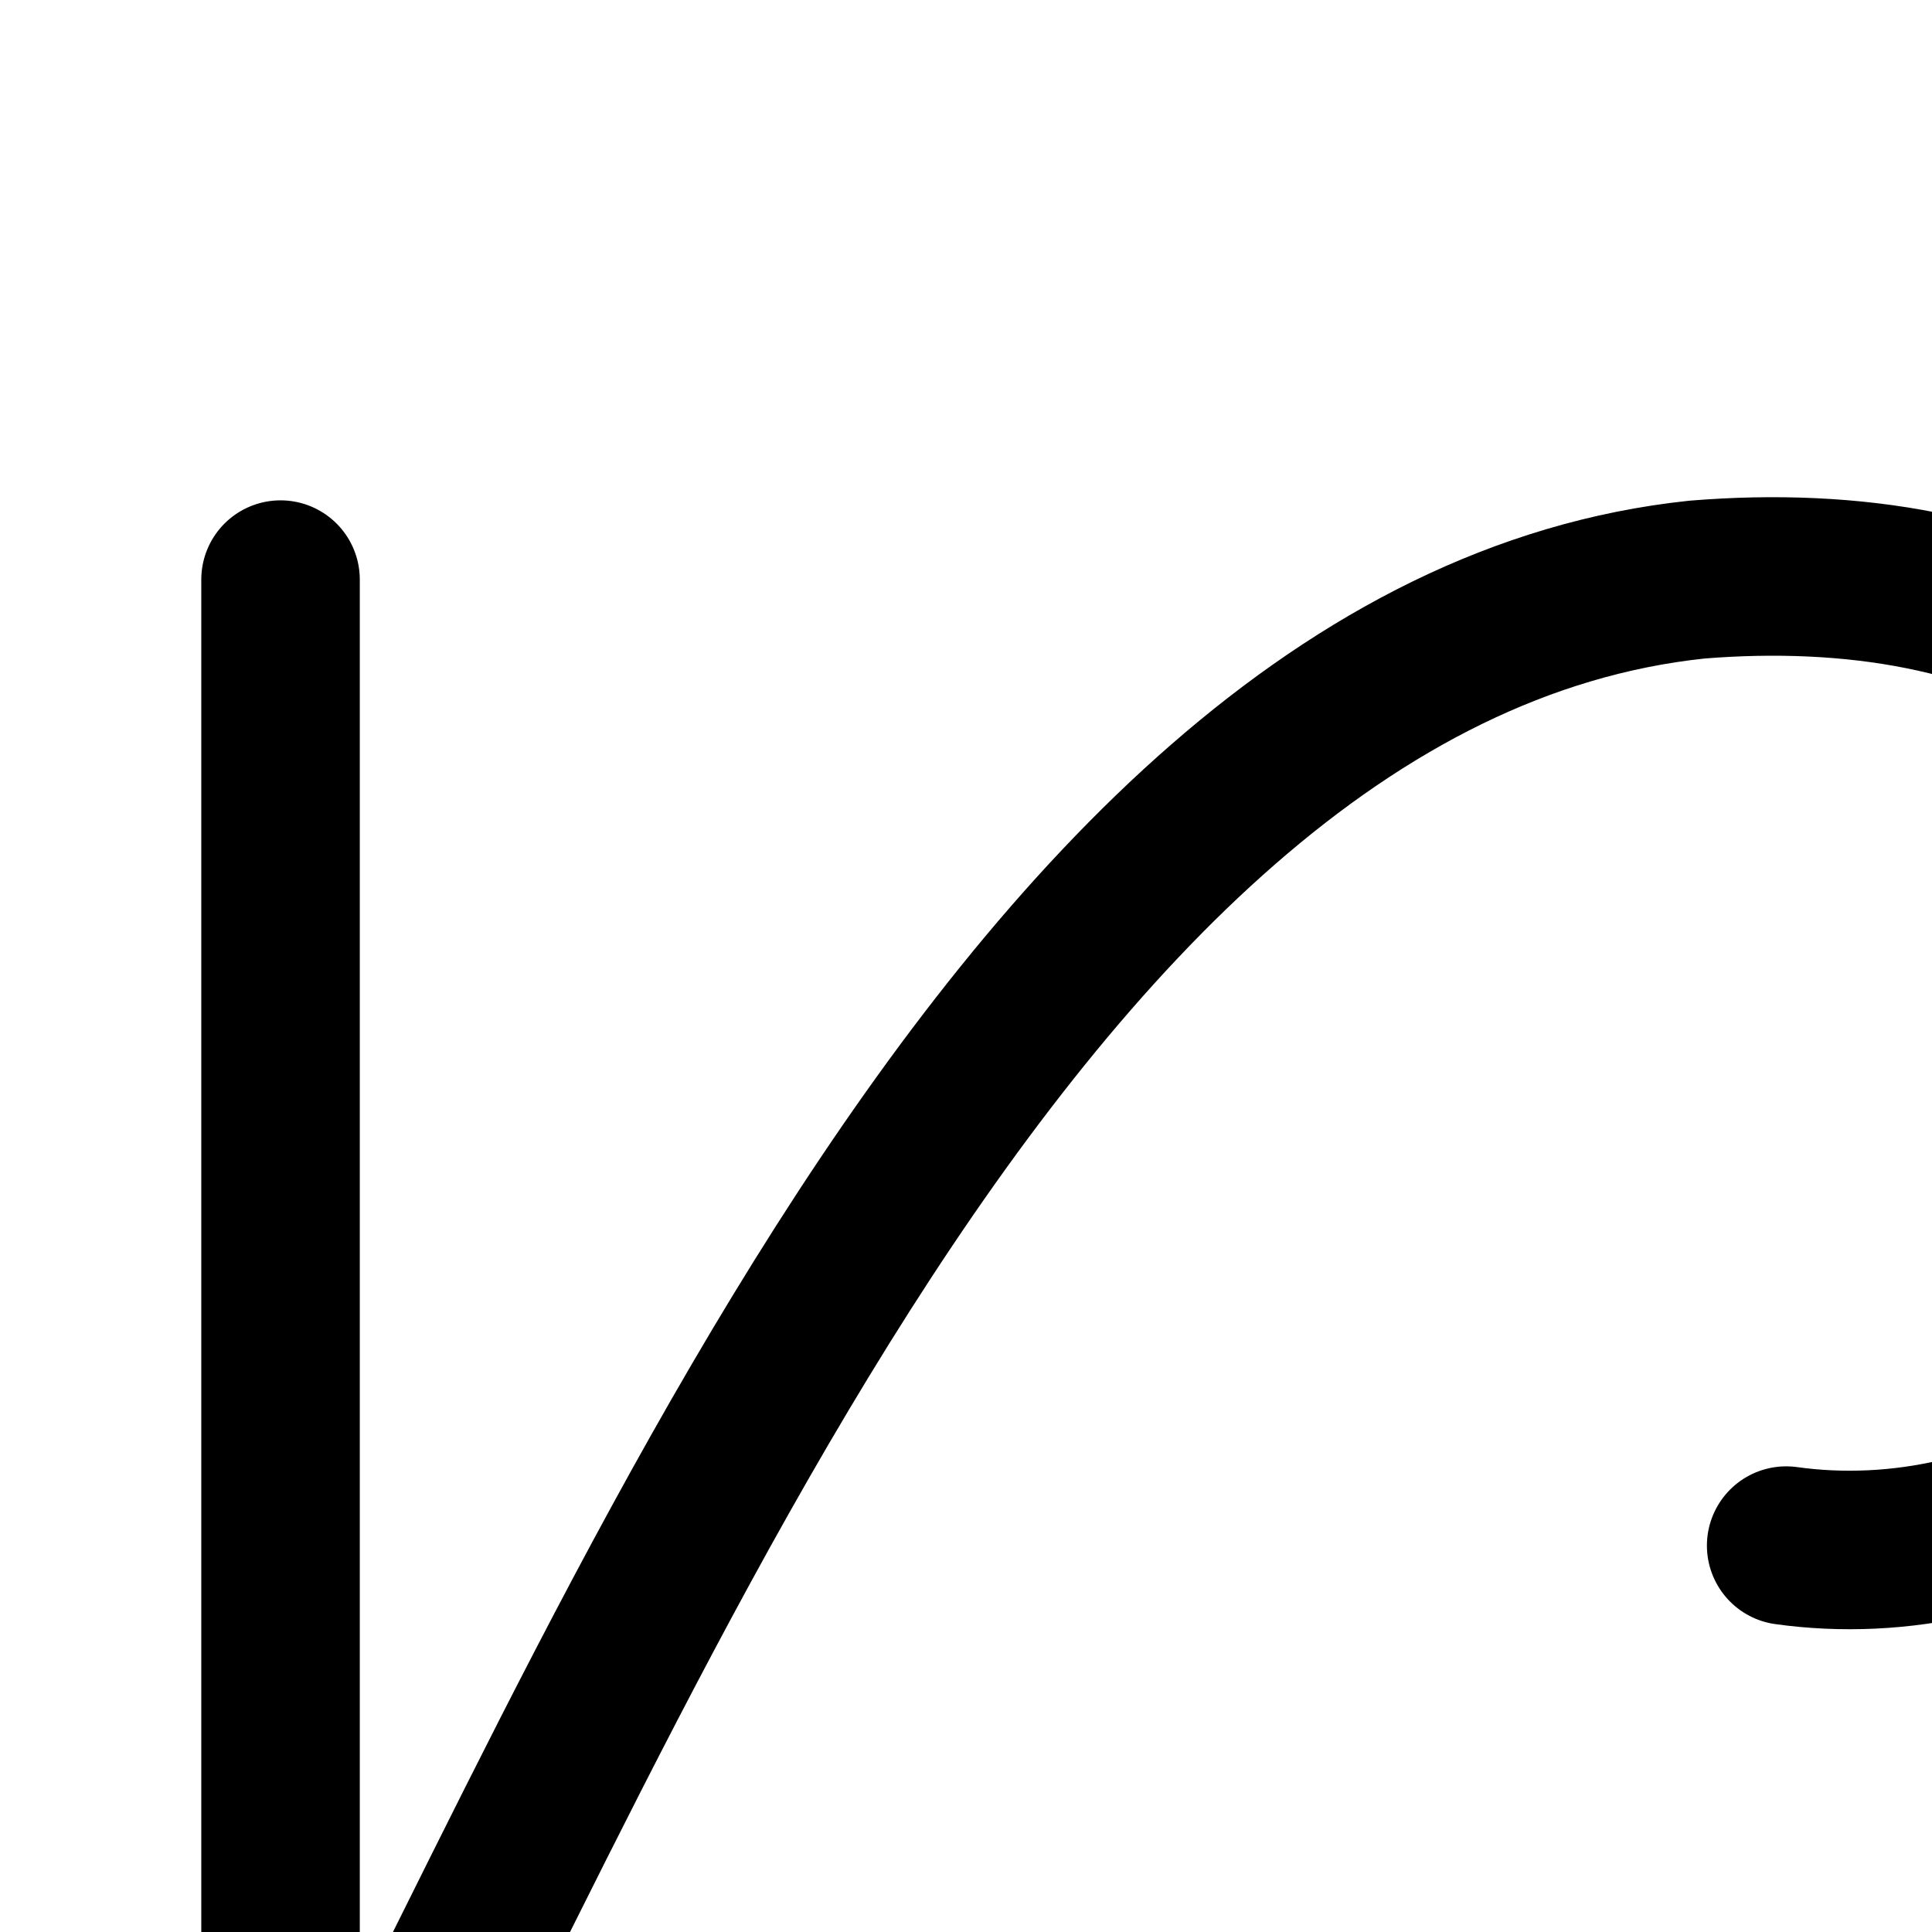
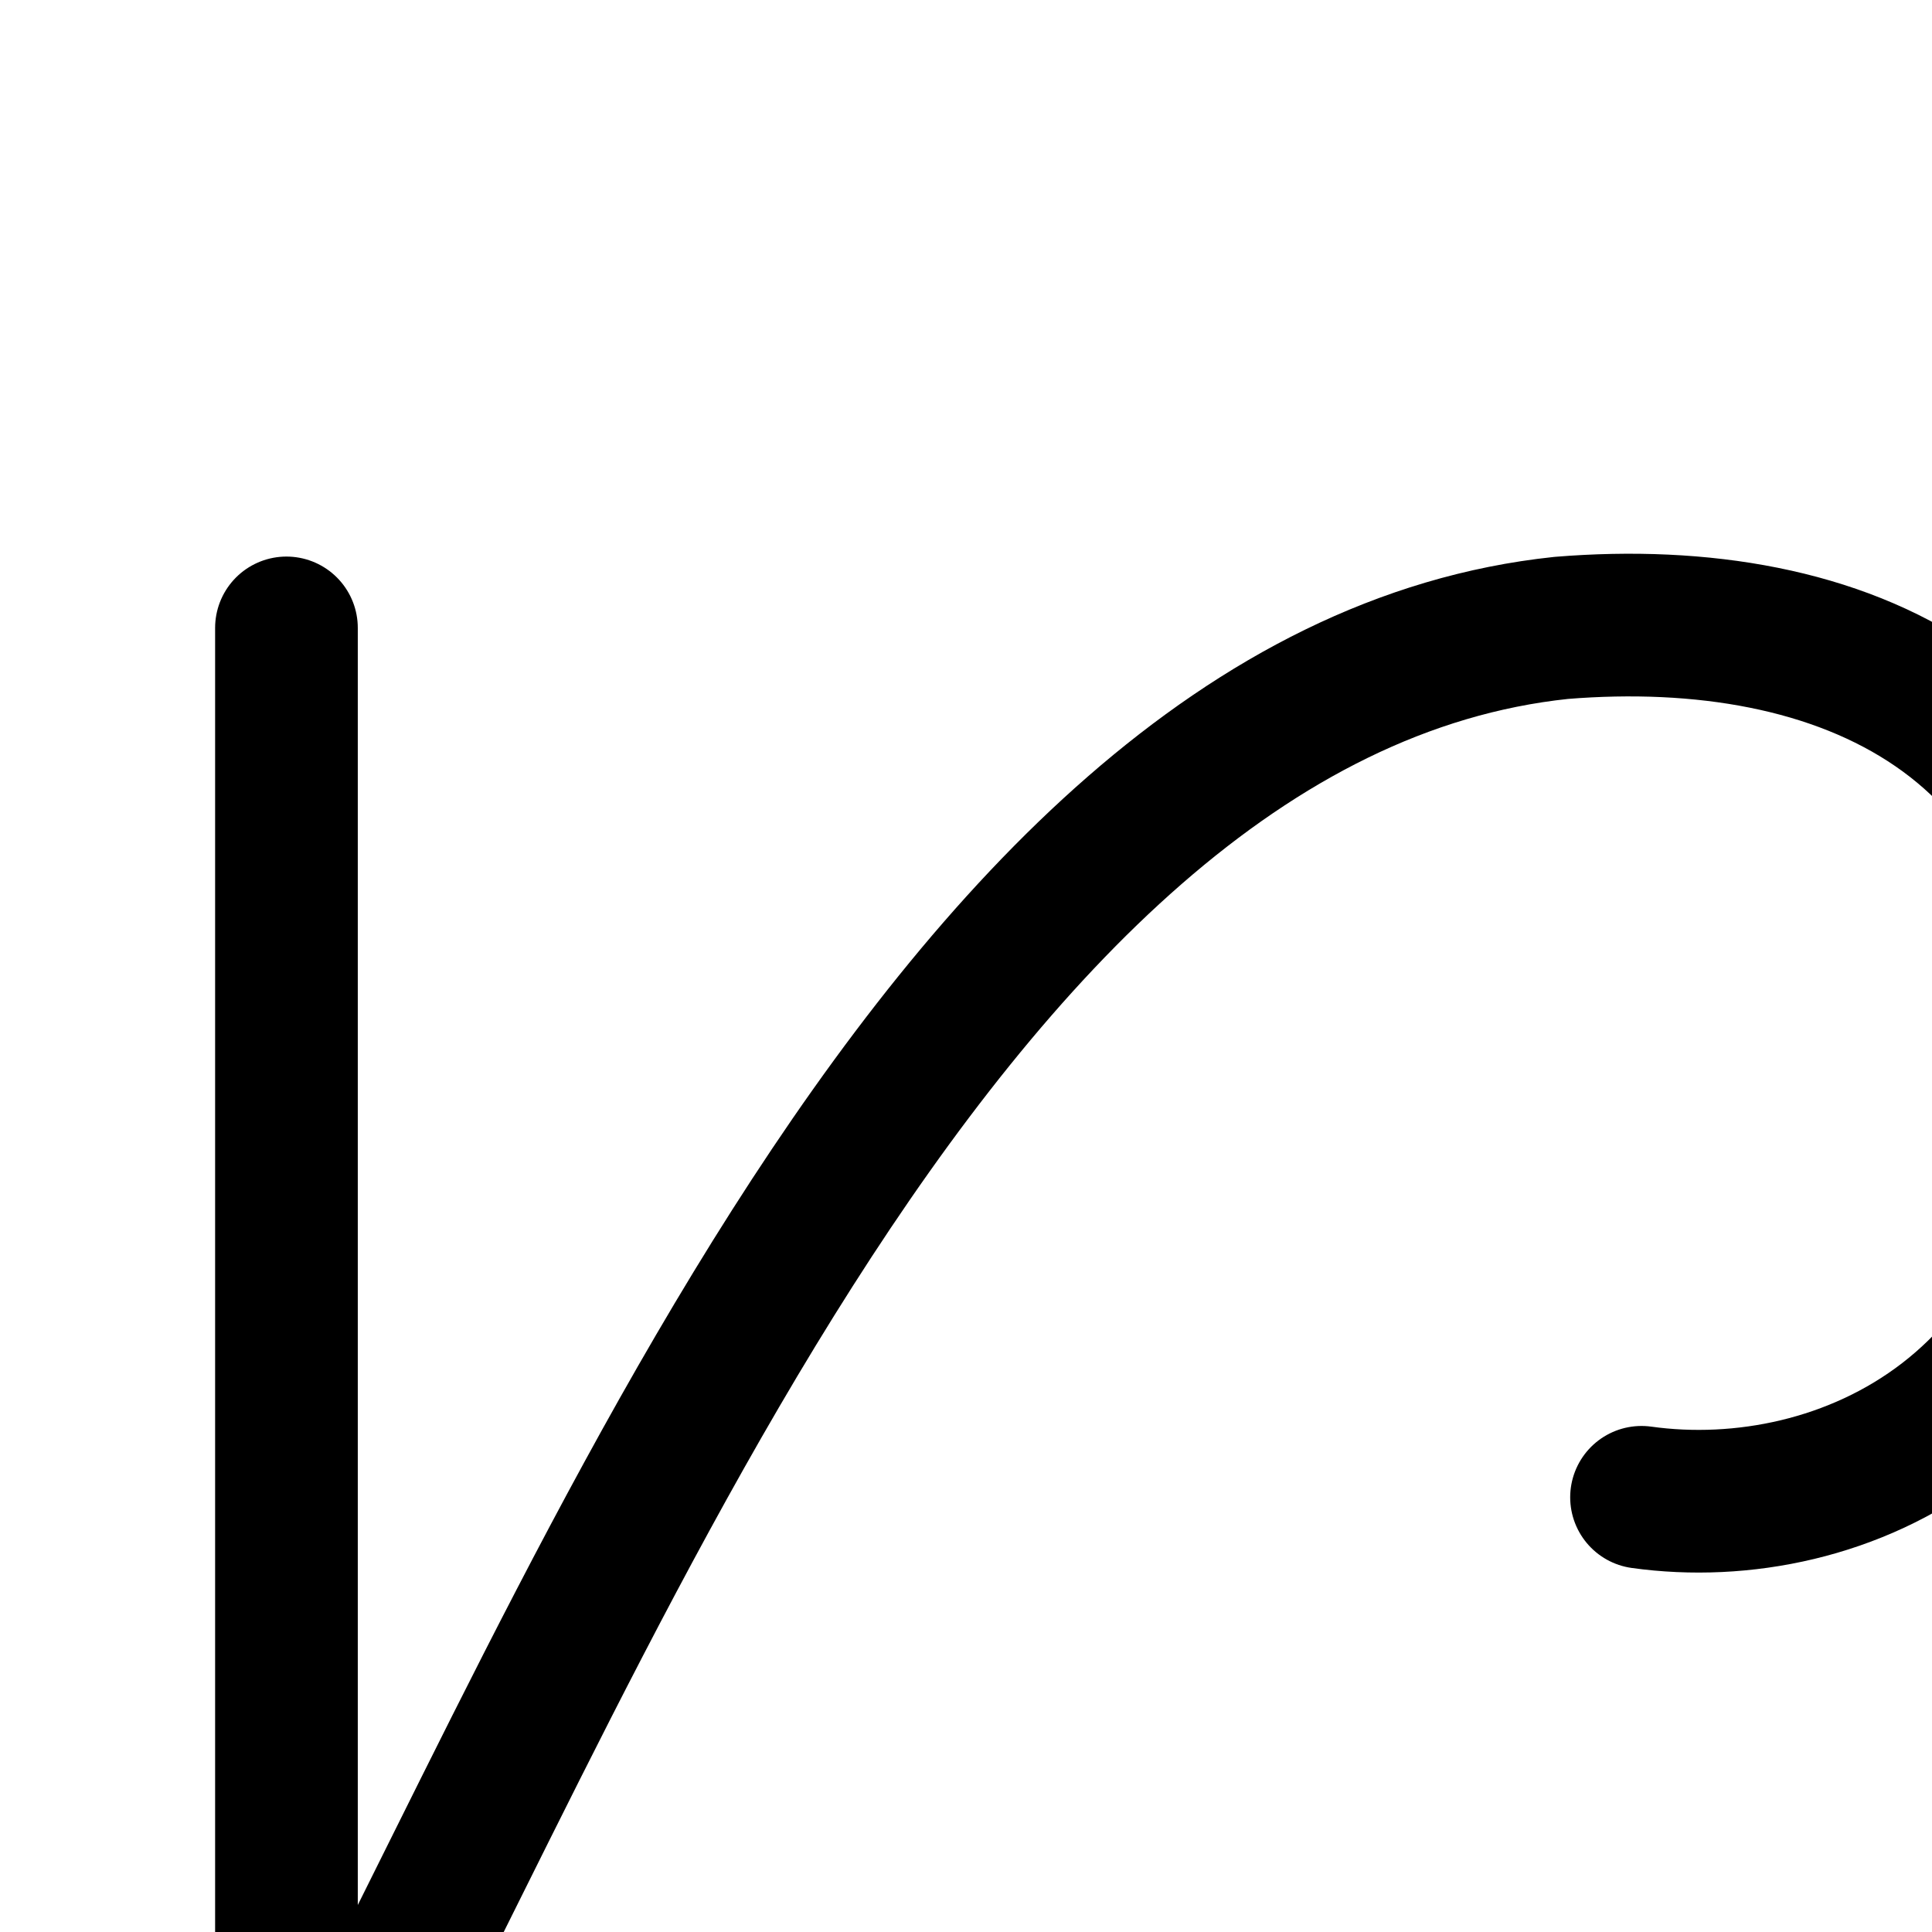
<svg xmlns="http://www.w3.org/2000/svg" version="1.1" viewBox="-10 0 1000 1000" id="svg2" width="1000" height="1000">
  <defs id="defs10" />
  <g id="g4720" transform="matrix(1.0663,0,0,-1.0663,68.33568,1499.684)" style="opacity:0.451" />
  <g transform="matrix(1,0,0,-1,0,1418)" id="g4" />
-   <path style="fill:none;fill-rule:evenodd;stroke:#000000;stroke-width:82.051;stroke-linecap:round;stroke-linejoin:round;stroke-miterlimit:4;stroke-dasharray:none;stroke-opacity:1" d="m 135.207,300.001 v 902.563 c 162.27,-290.65 369.297,-864.212 733.159,-902.563 161.353,-13.149 309.831,51.867 309.831,250 0,198.133 -148.74,266.046 -263.677,250" id="path4732" />
+   <path style="fill:none;fill-rule:evenodd;stroke:#000000;stroke-width:73.846;stroke-linecap:round;stroke-linejoin:round;stroke-miterlimit:4;stroke-dasharray:none;stroke-opacity:1" d="M 138.266,325 V 1137.307 C 284.31,875.722 470.633,359.516 798.109,325 c 145.218,-11.834 278.848,46.68 278.848,225 0,178.32 -133.866,239.442 -237.309,225" id="path4732" />
</svg>
